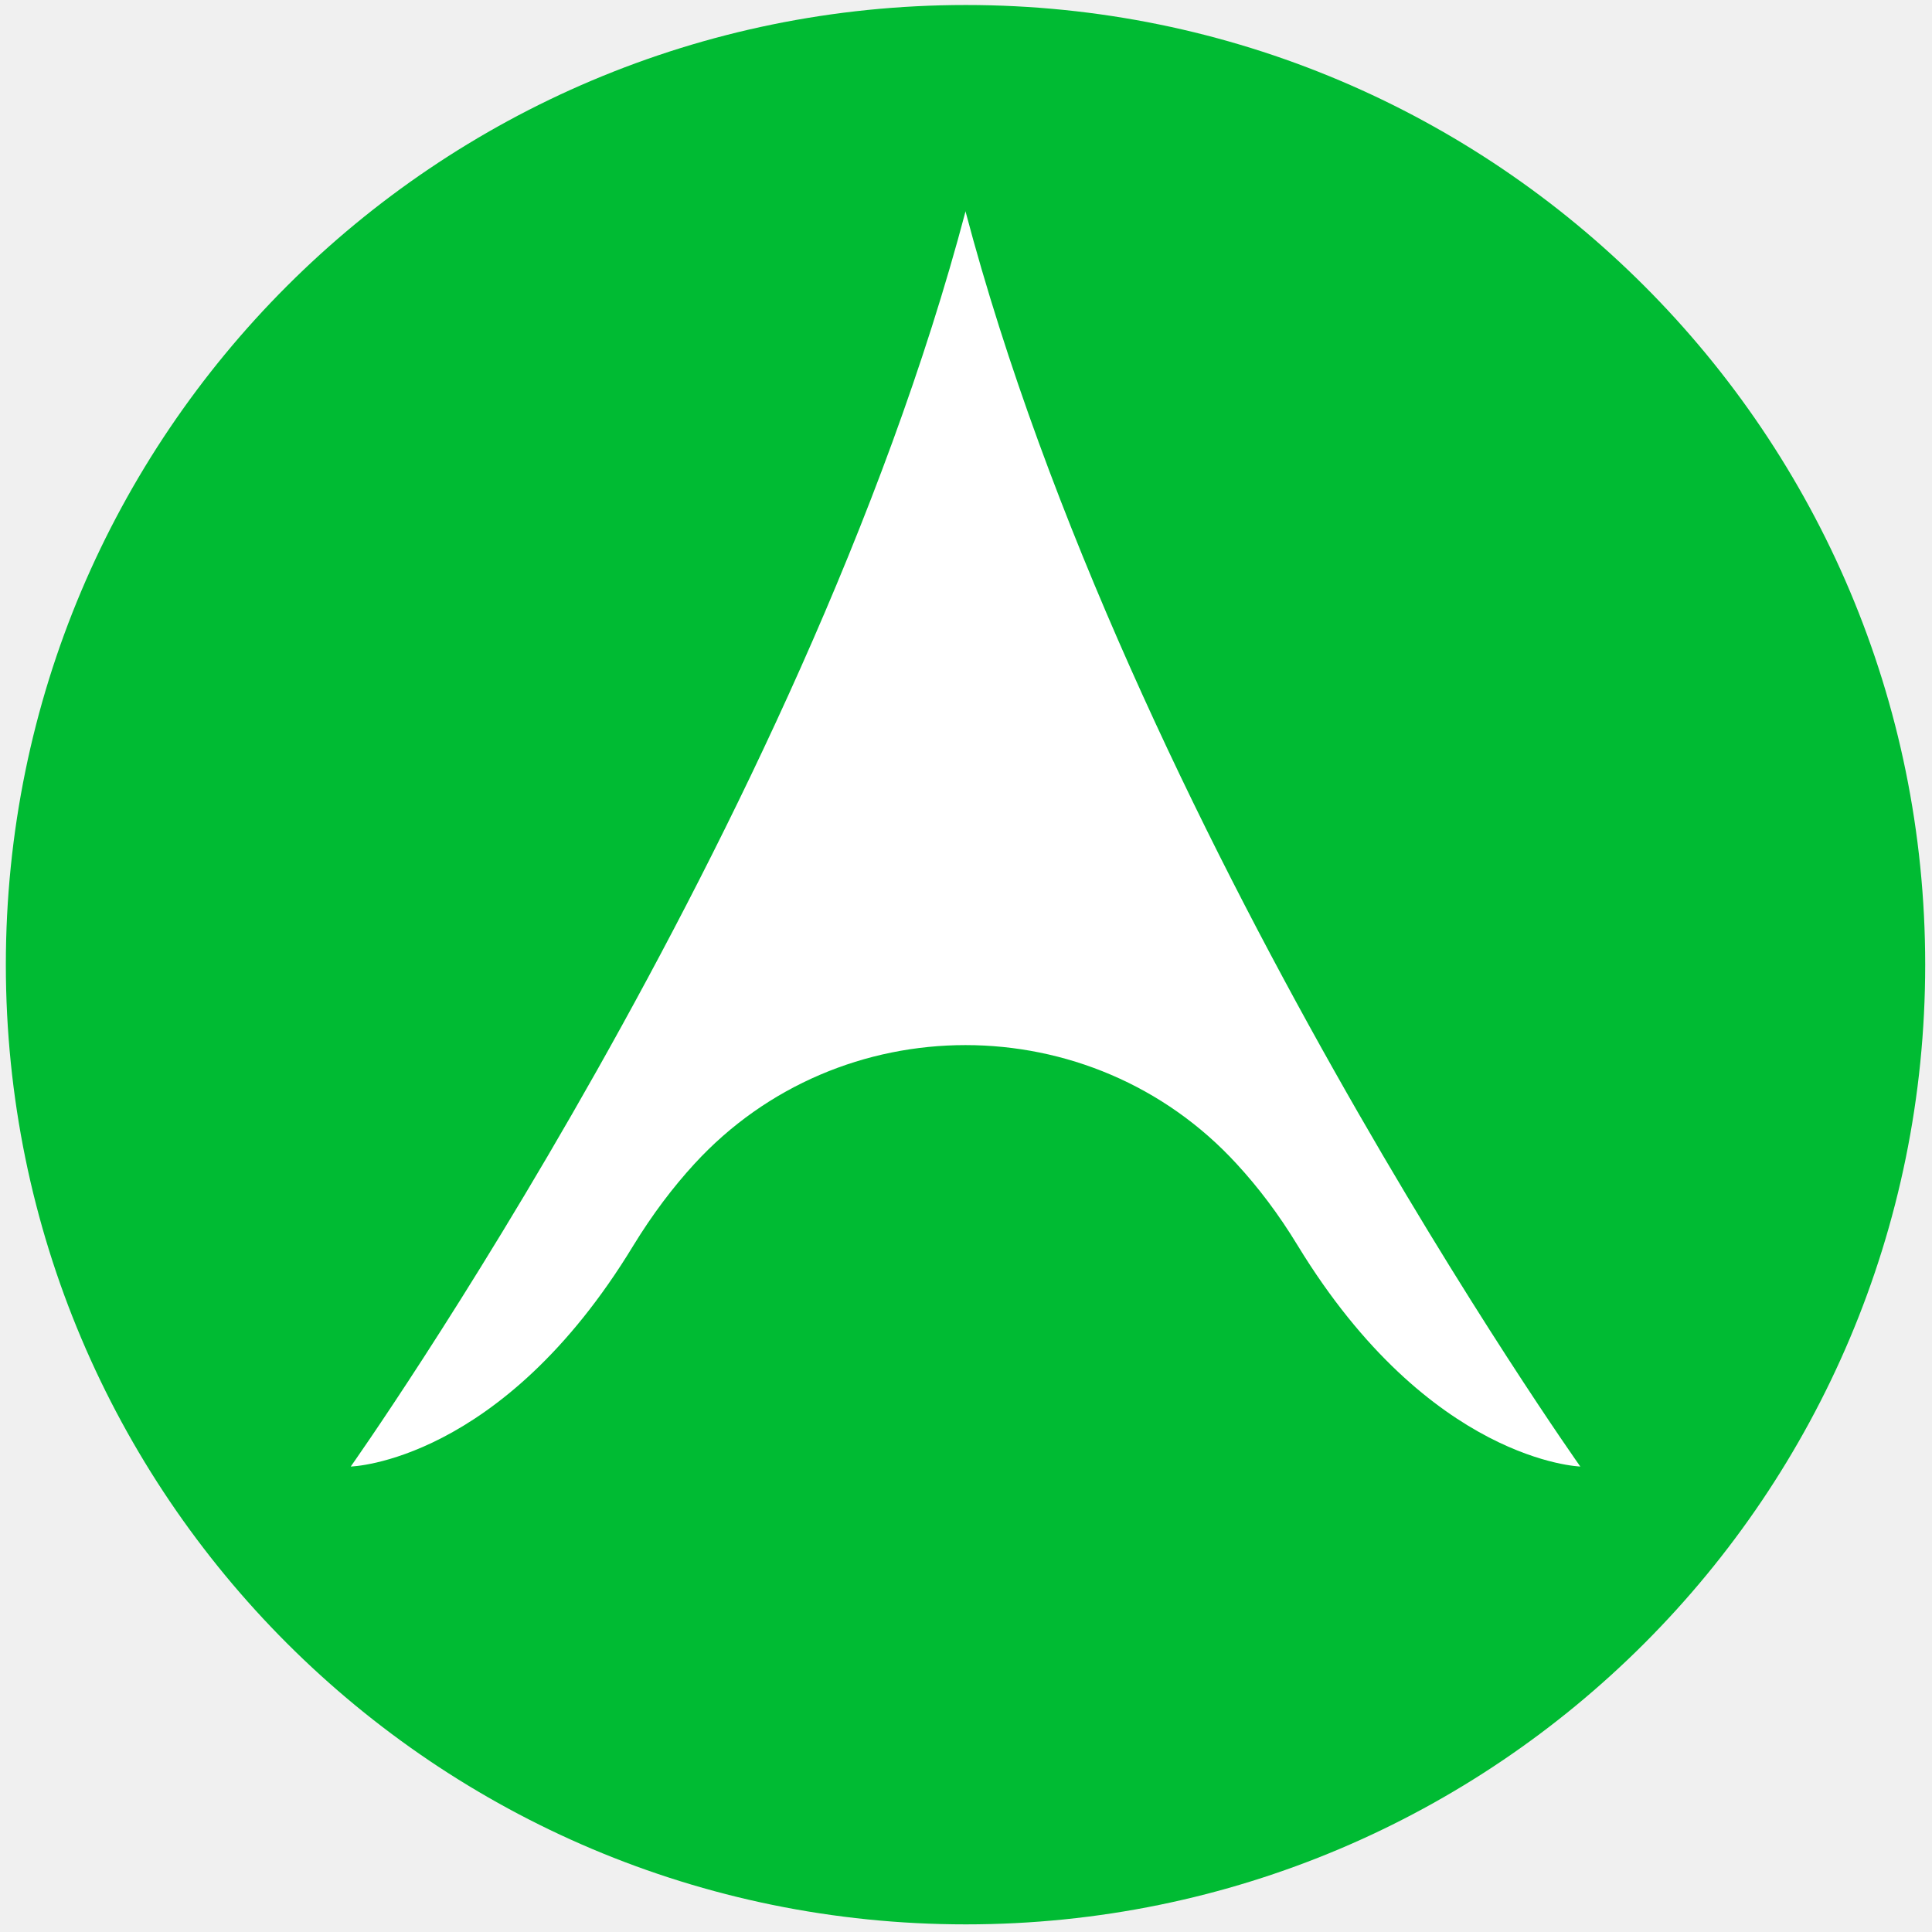
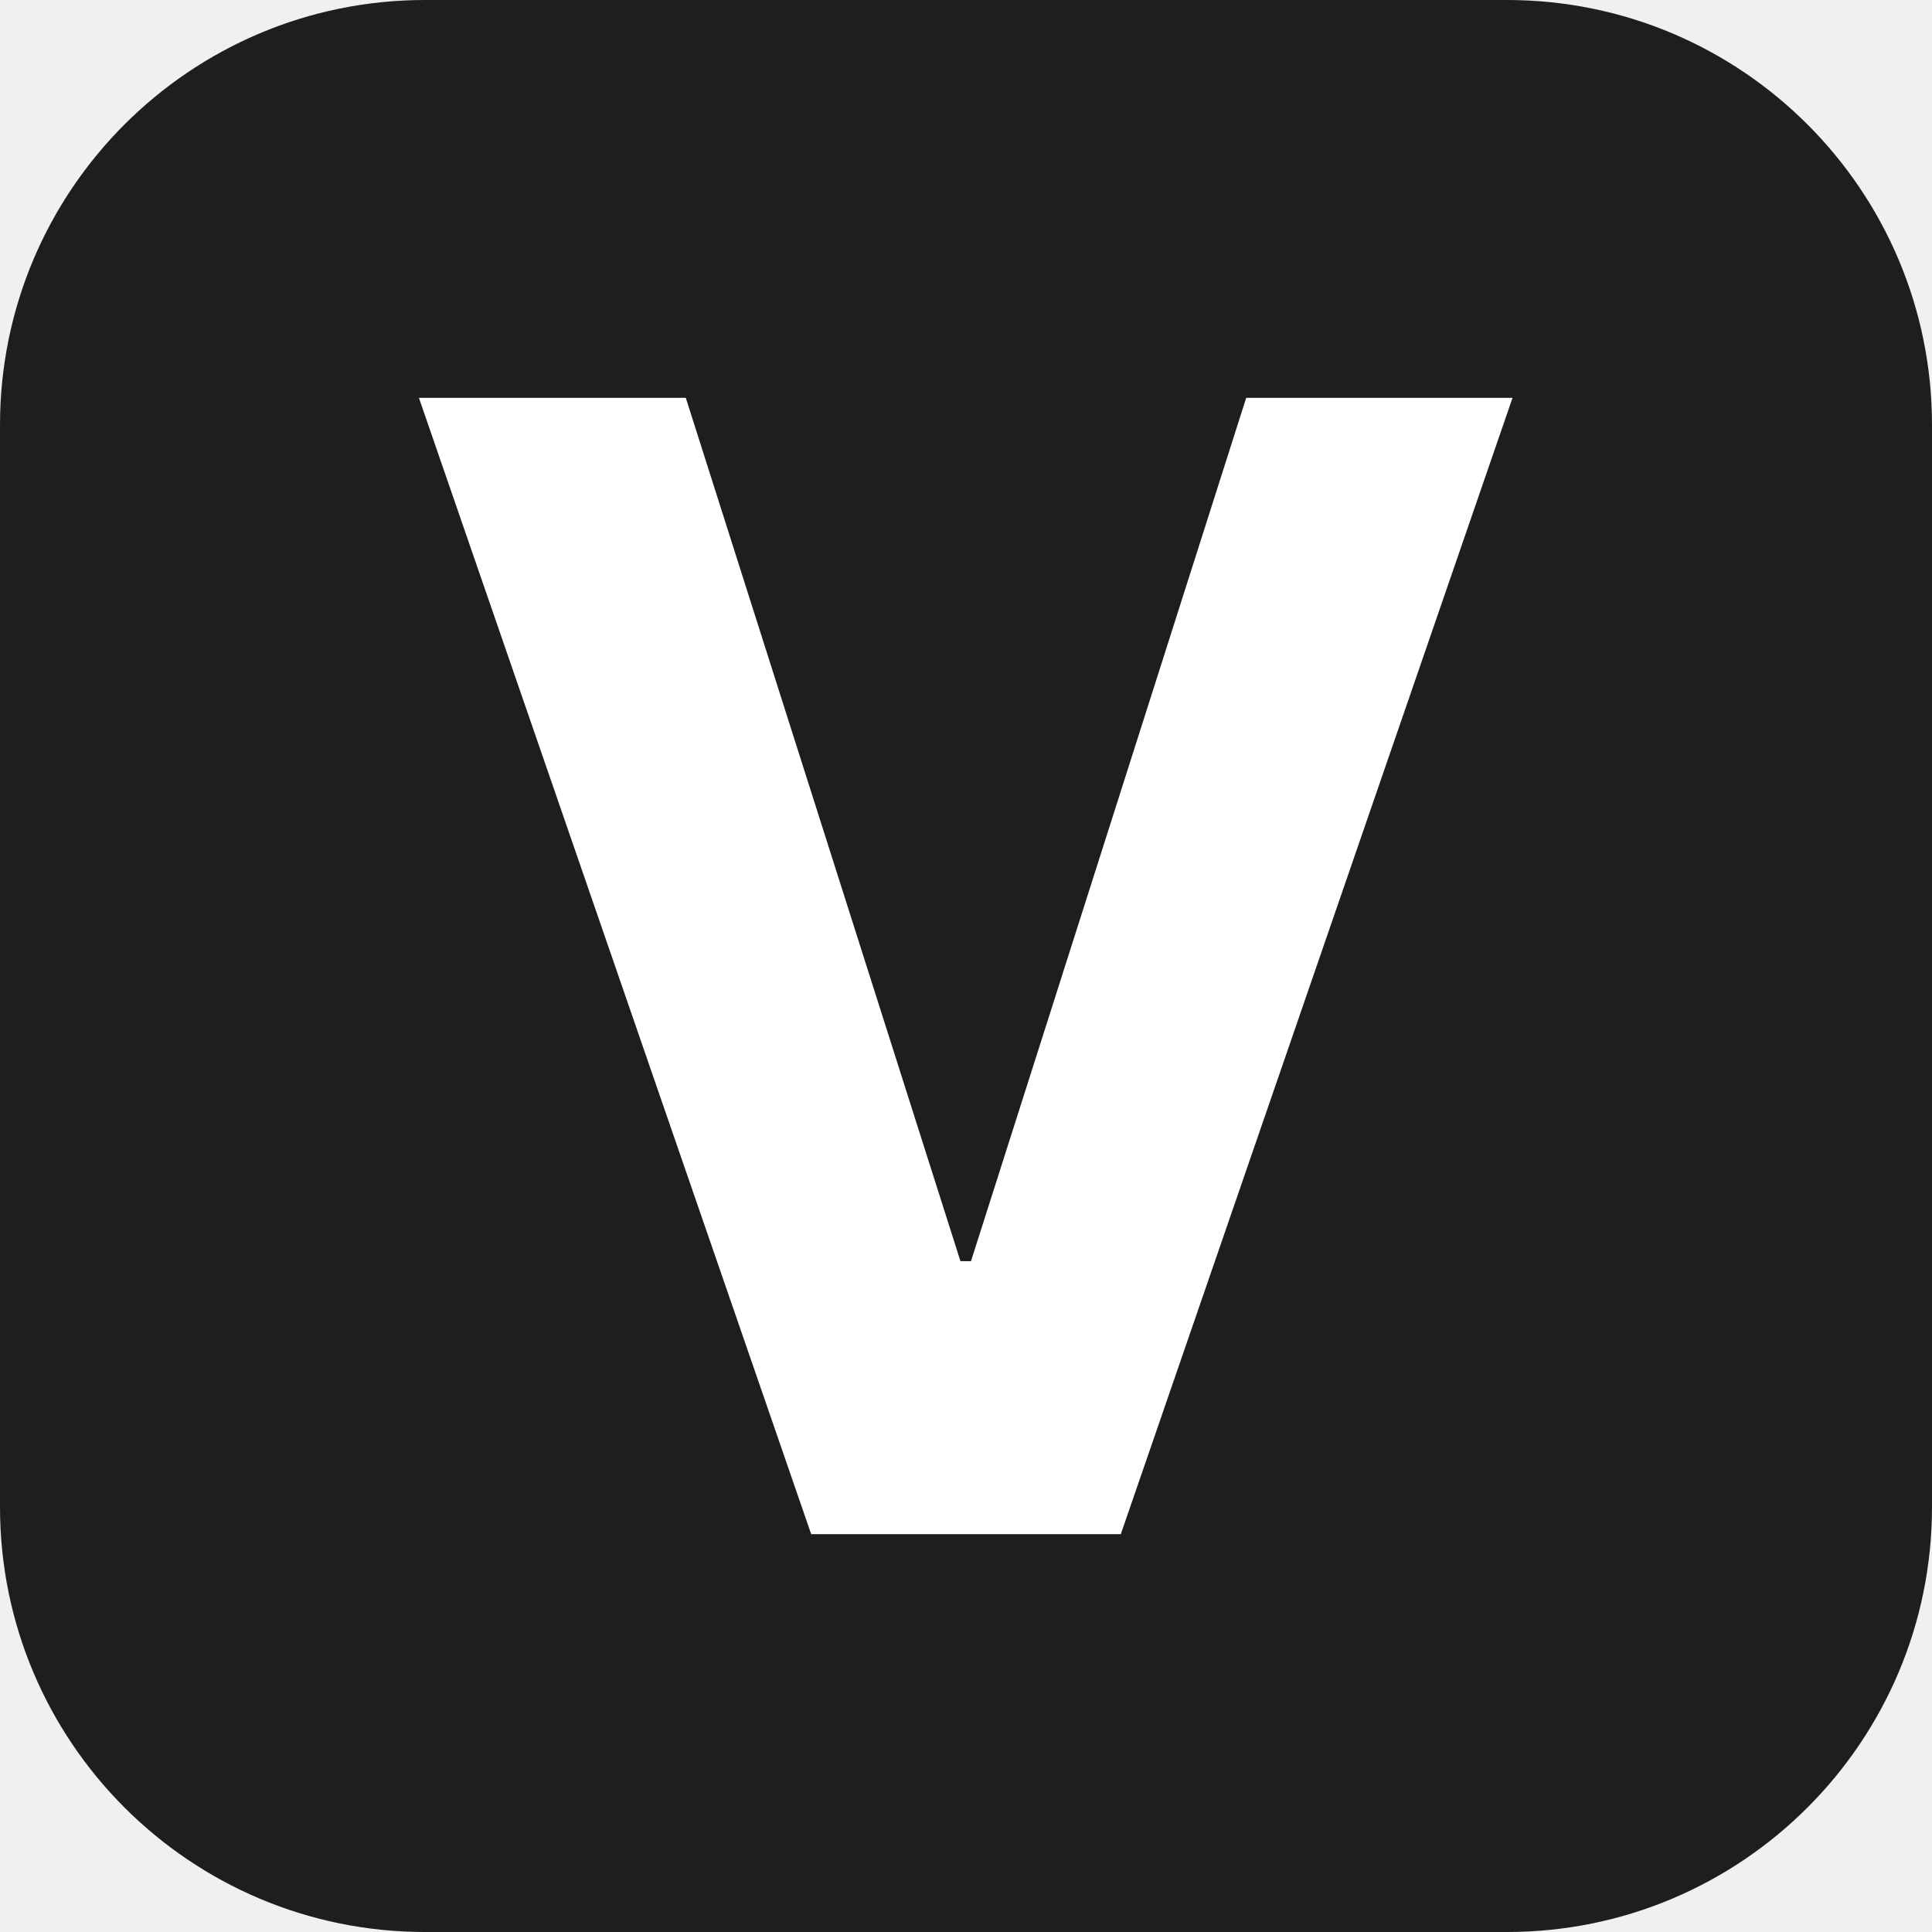
- <svg xmlns="http://www.w3.org/2000/svg" viewBox="112 189 162 162">
-   <path fill="#00bb33" d="M273.43,269.89c0-44.44-35.96-80.47-80.44-80.47s-80.5,36.02-80.5,80.47,36.03,80.47,80.5,80.47,80.44-36.02,80.44-80.47Z" />
-   <path fill="#ffffff" d="M192.97,206.69c-13.69,51.79-51.56,105.28-51.56,105.28,0,0,12.63-.31,23.69-18.52,1.61-2.63,3.33-4.9,5.12-6.85,12.18-13.29,33.3-13.29,45.48,0,1.79,1.94,3.51,4.2,5.12,6.85,11.07,18.14,23.69,18.52,23.69,18.52,0,0-37.88-53.48-51.56-105.28h.01Z" />
+ <svg xmlns="http://www.w3.org/2000/svg" viewBox="-688 -2765 3482 3482">
+   <rect x="-688" y="-2765" width="3482" height="3482" rx="766" fill="#1c1f1d" />
+   <path fill="#ffffff" d="M548 -2048 1043 -492H1062L1558 -2048H2038L1332 0H774L67 -2048Z" />
</svg>
